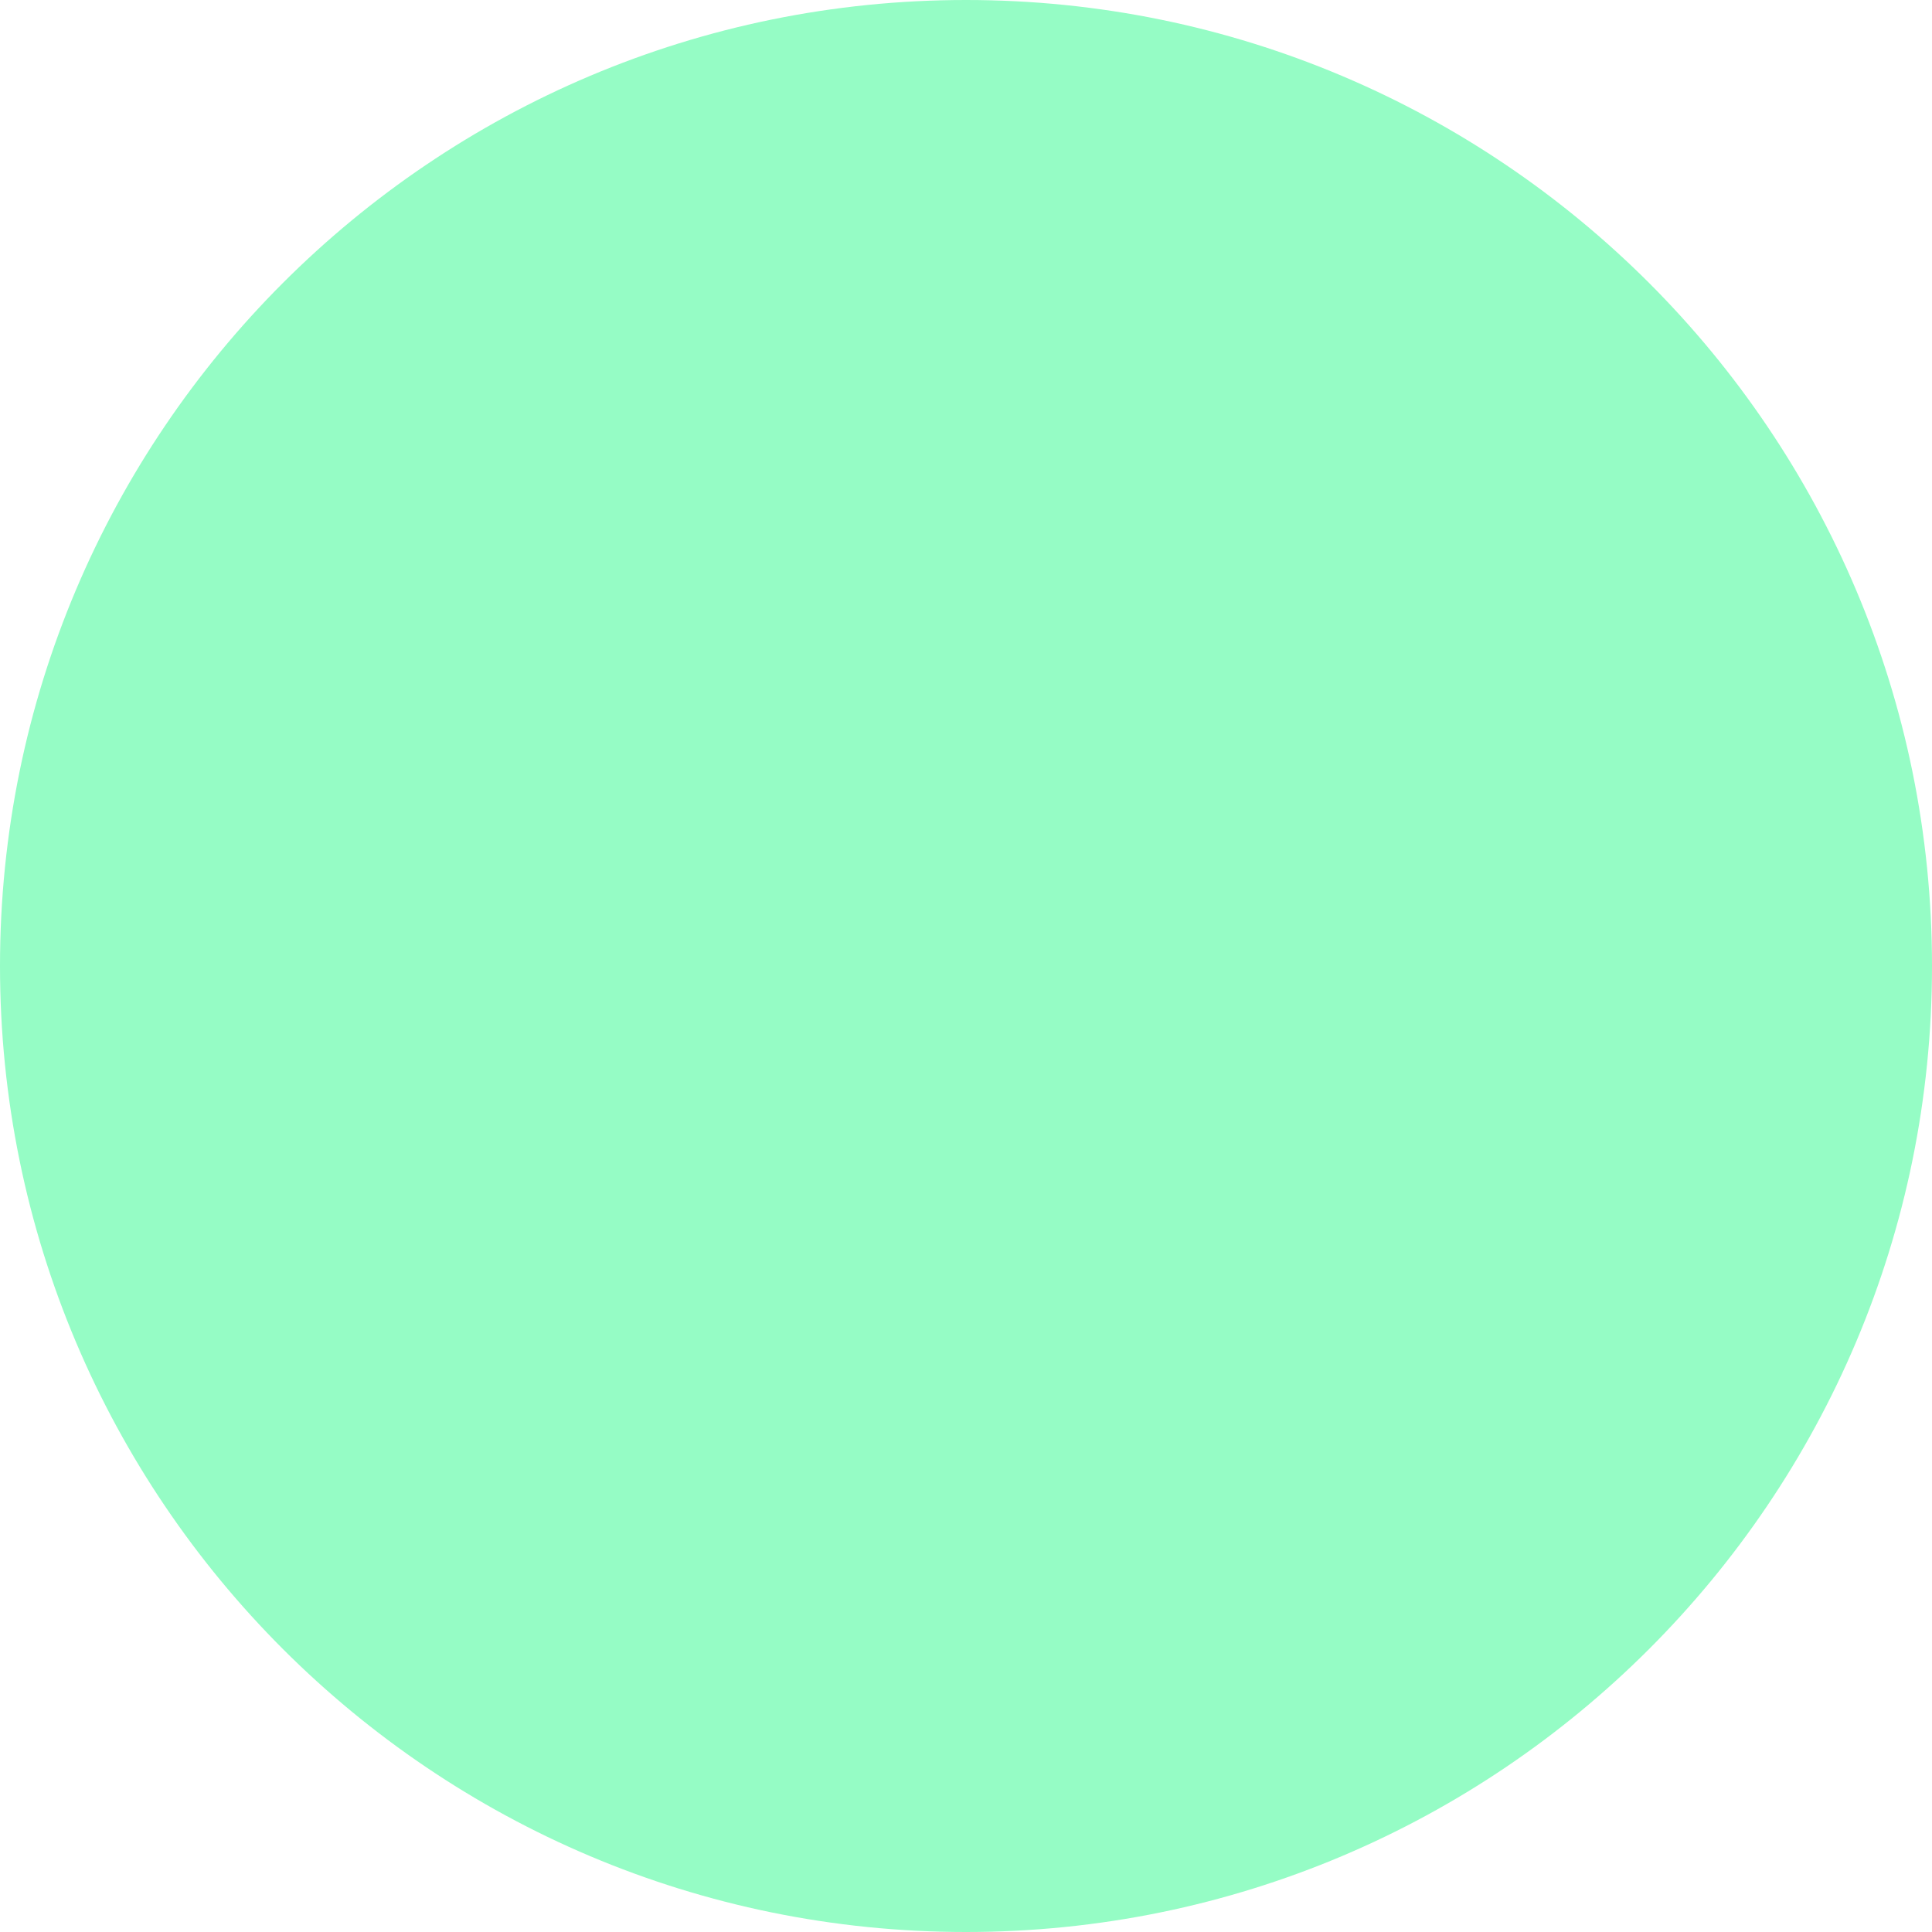
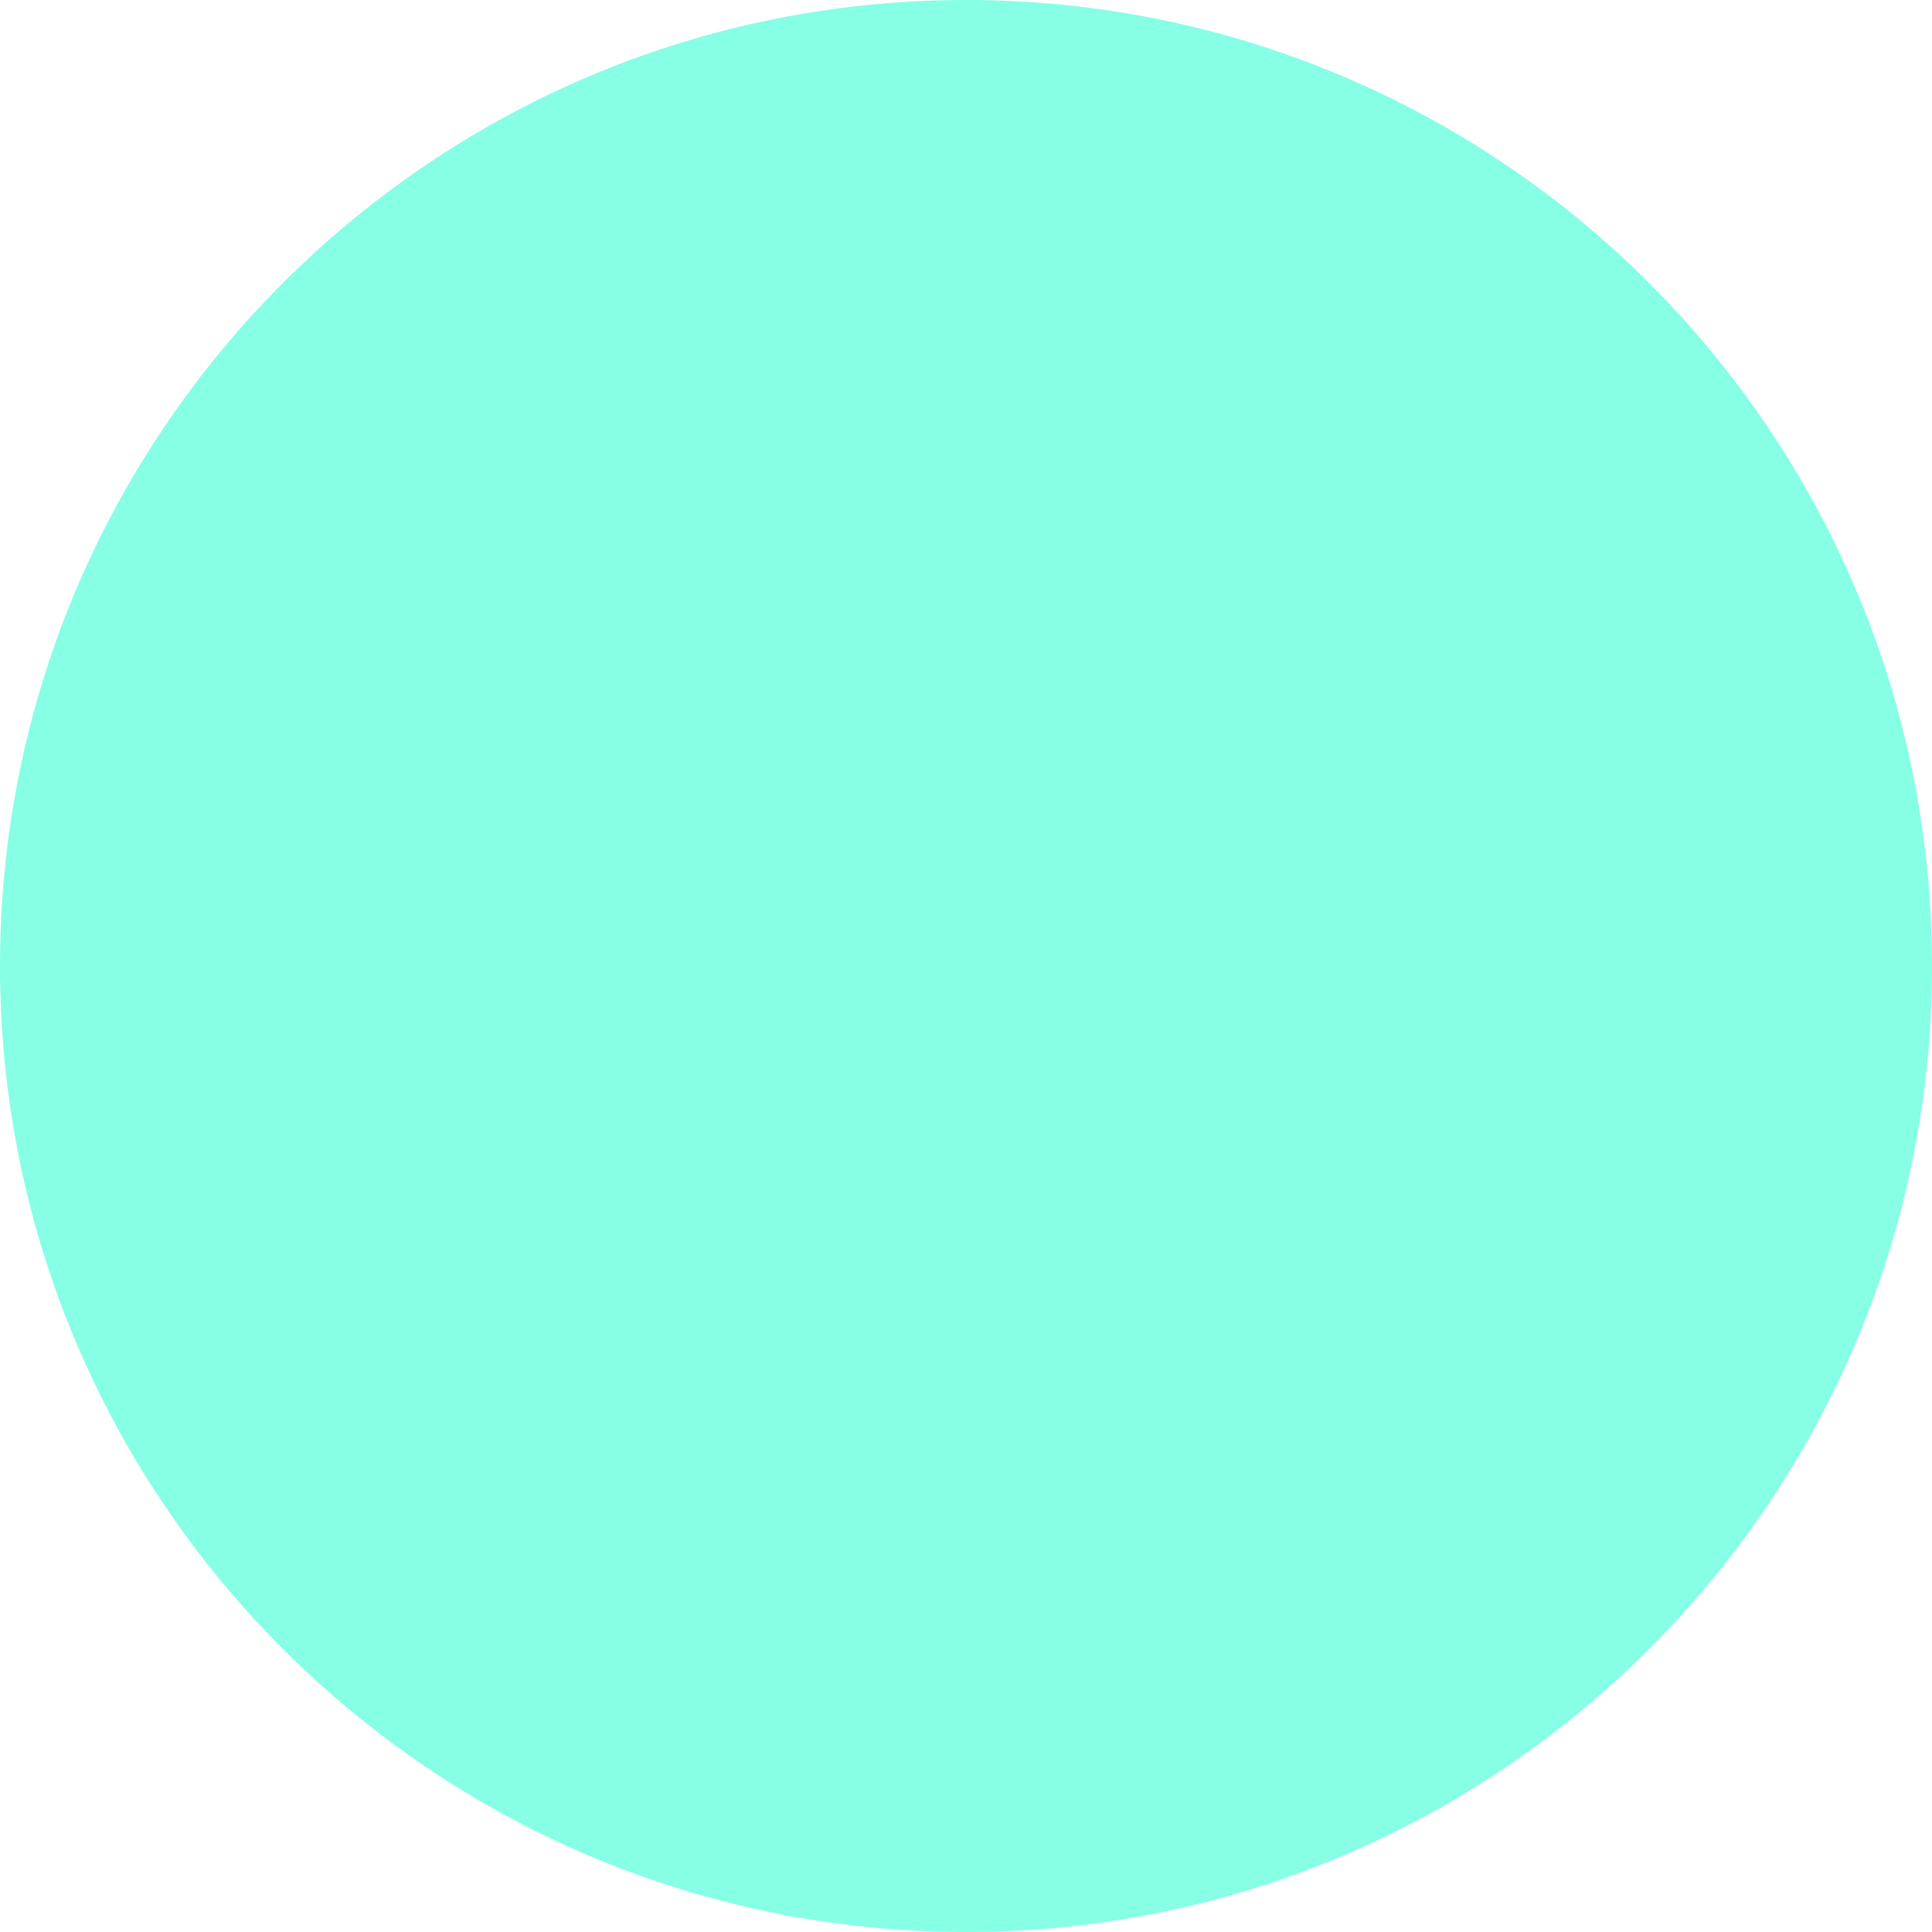
- <svg xmlns="http://www.w3.org/2000/svg" preserveAspectRatio="none" overflow="visible" style="display: block;" width="11" height="11" viewBox="0 0 11 11" fill="none">
-   <circle id="Ellipse 2302" cx="5.5" cy="5.5" r="5.5" fill="#95FCC5" />
+ <svg xmlns="http://www.w3.org/2000/svg" preserveAspectRatio="none" overflow="visible" style="display: block;" width="9" height="9" viewBox="0 0 9 9" fill="none">
+   <circle id="Ellipse 2303" cx="4.5" cy="4.5" r="4.5" fill="#86FFE5" />
</svg>
